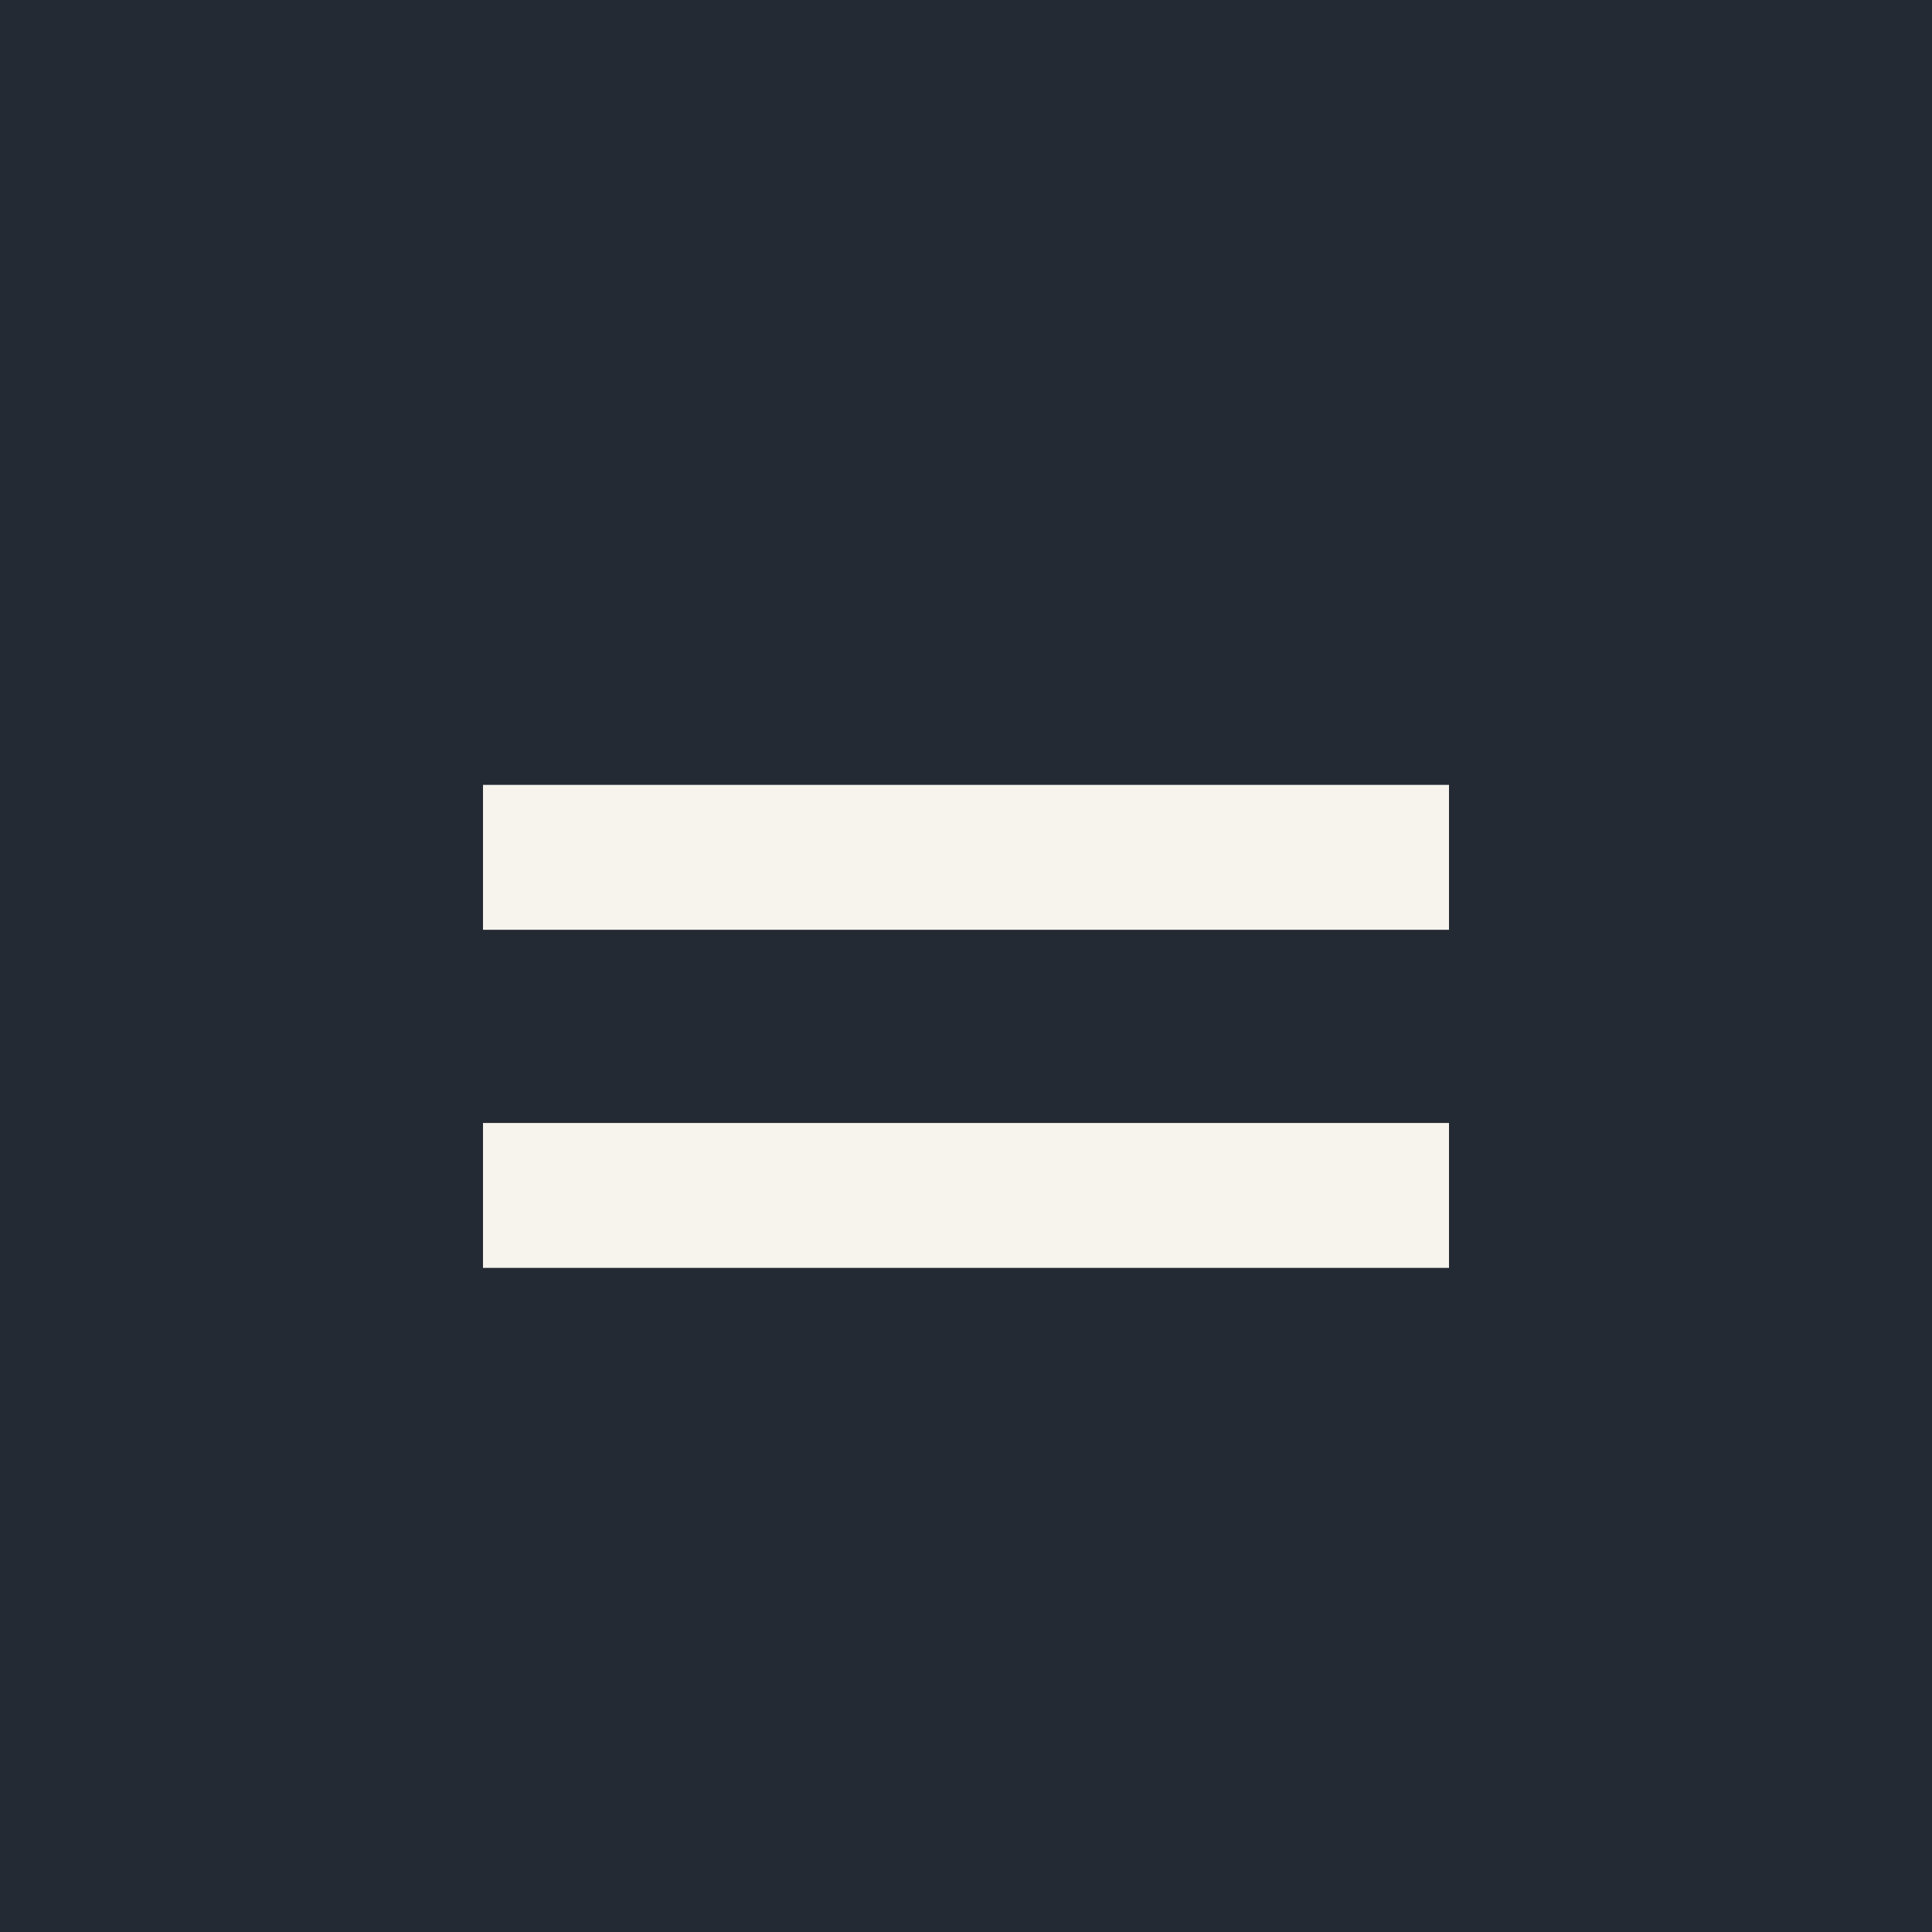
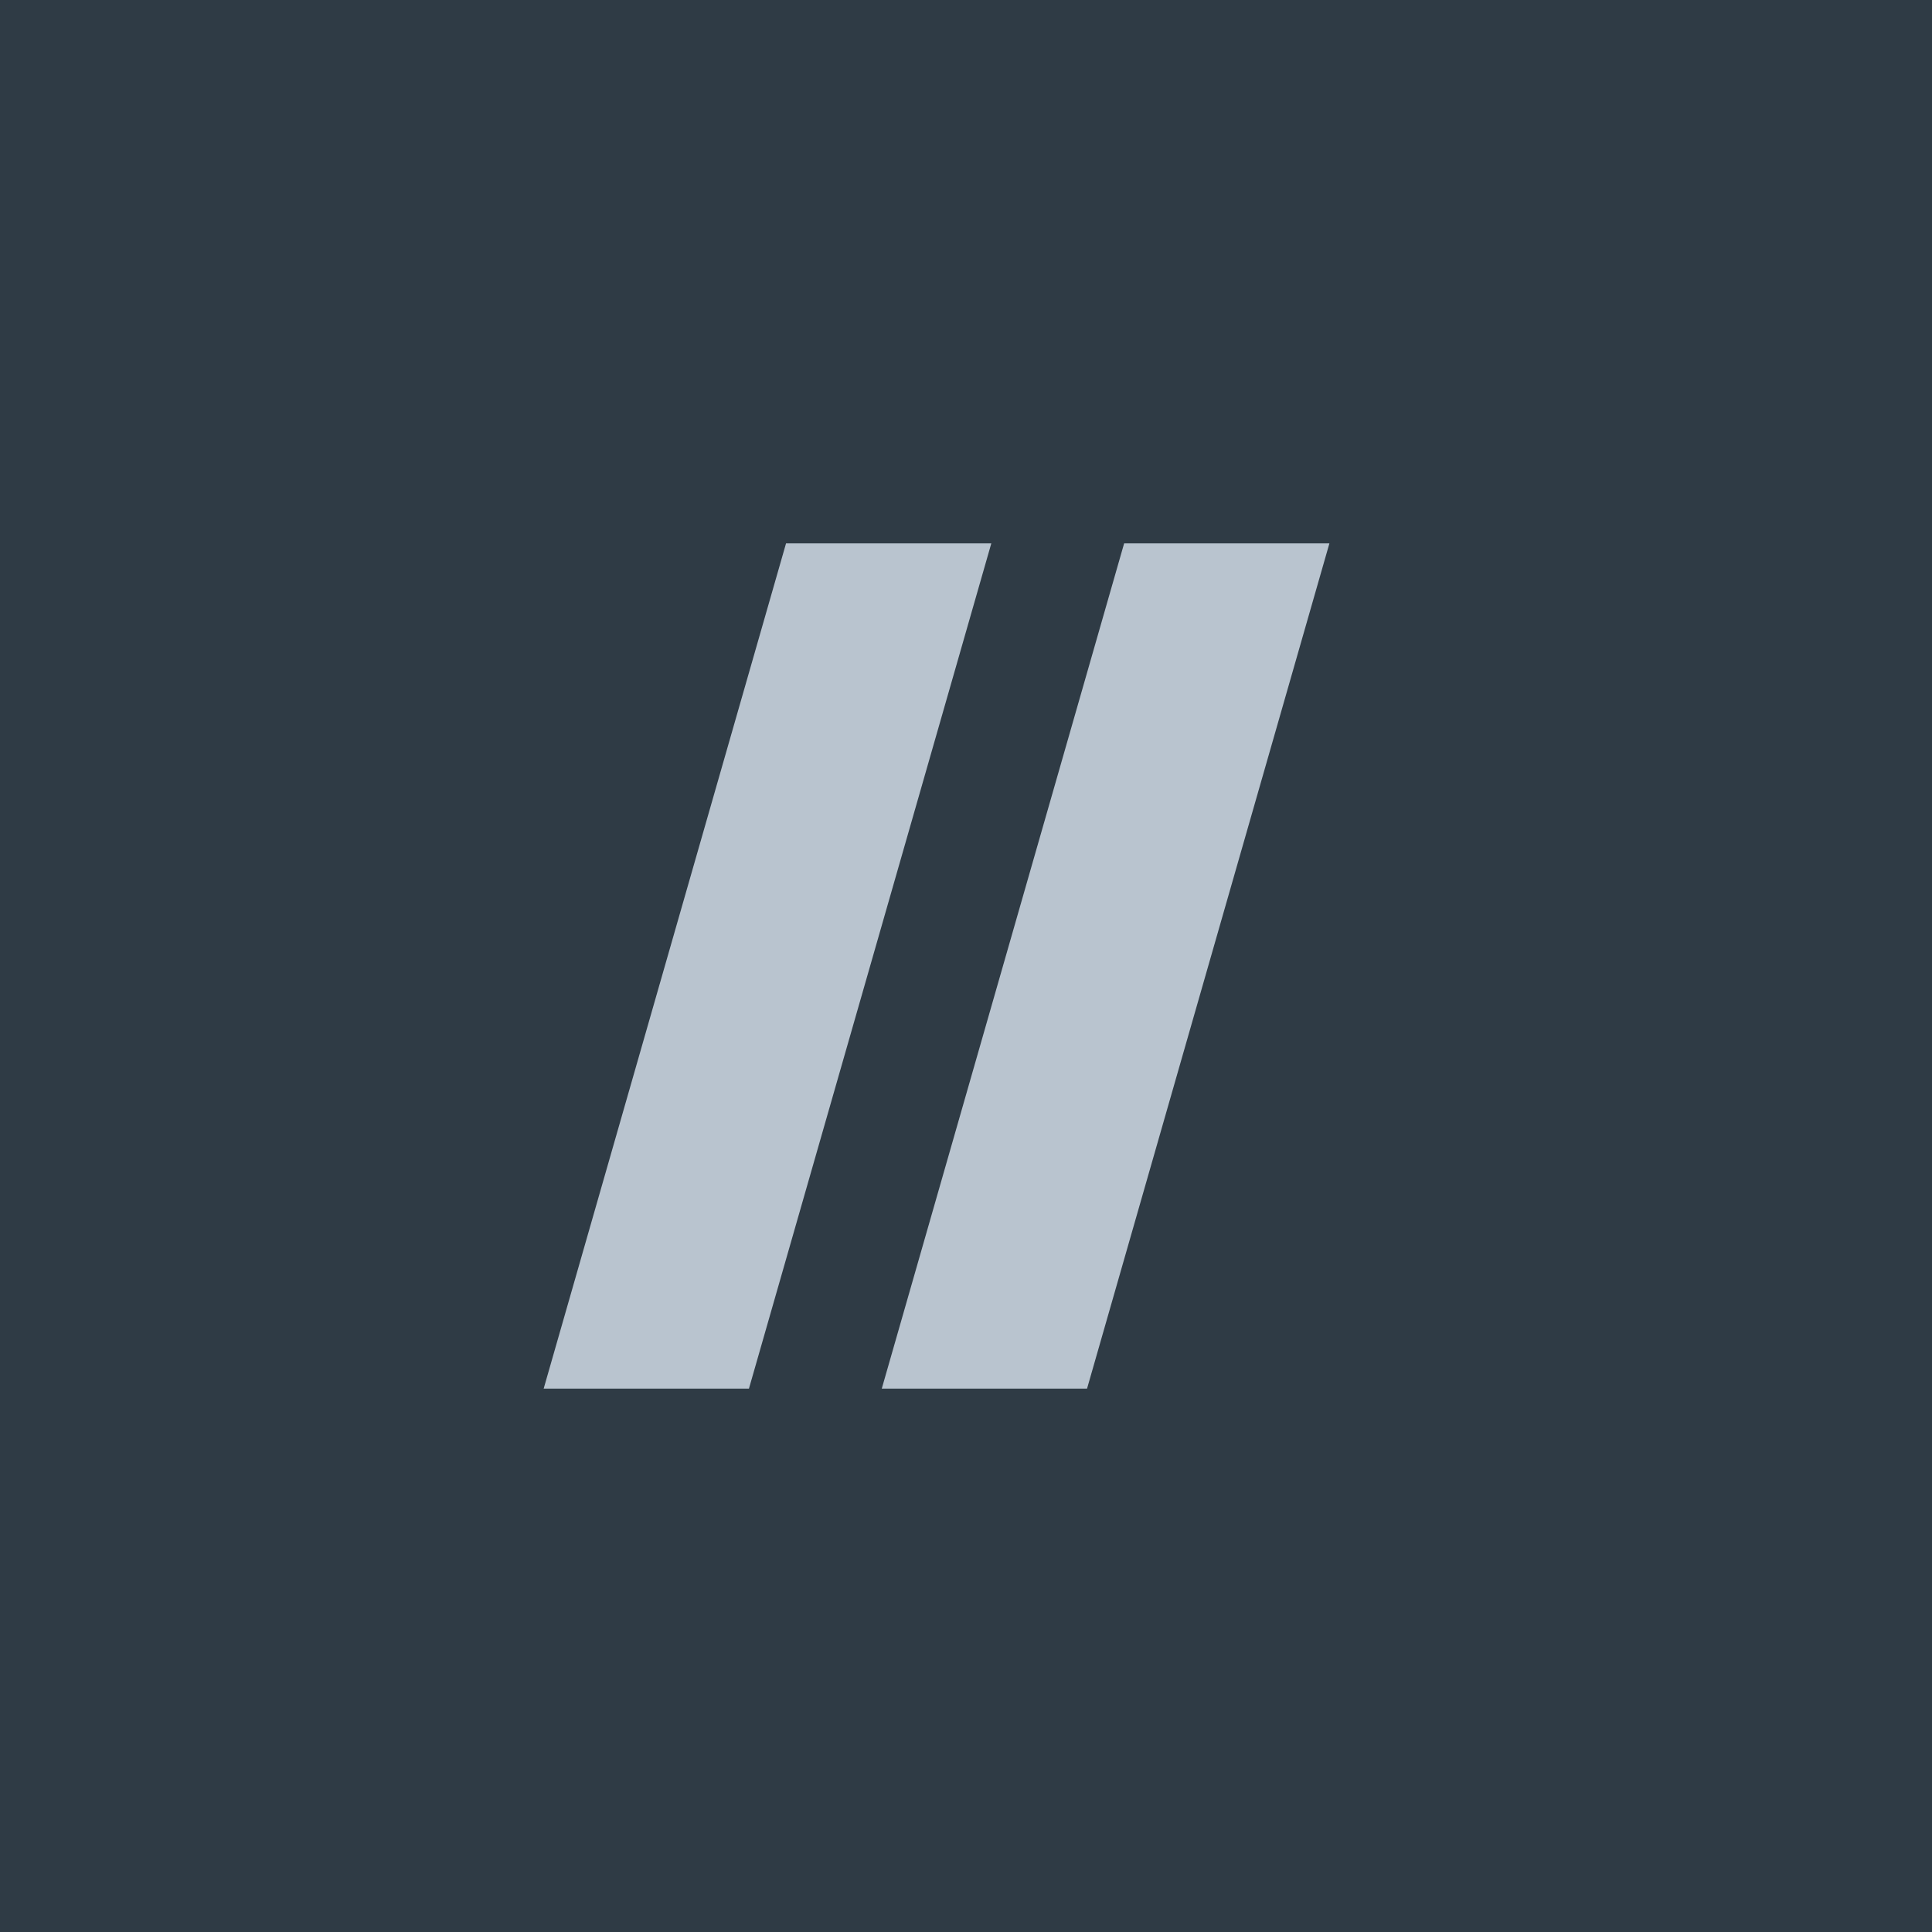
<svg xmlns="http://www.w3.org/2000/svg" viewBox="0 0 32 32">
-   <rect width="32" height="32" fill="#242a33" />
-   <rect x="8" y="13" width="16" height="2.4" fill="#f7f4ee" />
-   <rect x="8" y="18.6" width="16" height="2.4" fill="#f7f4ee" />
+   <rect width="32" height="32" fill="#2F3B45" />
+   <g fill="#B9C4CF" transform="skewX(-16) translate(4.6 0)">
+     <rect x="11" y="9" width="3.4" height="14" />
+     <rect x="16.6" y="9" width="3.4" height="14" />
+   </g>
</svg>
